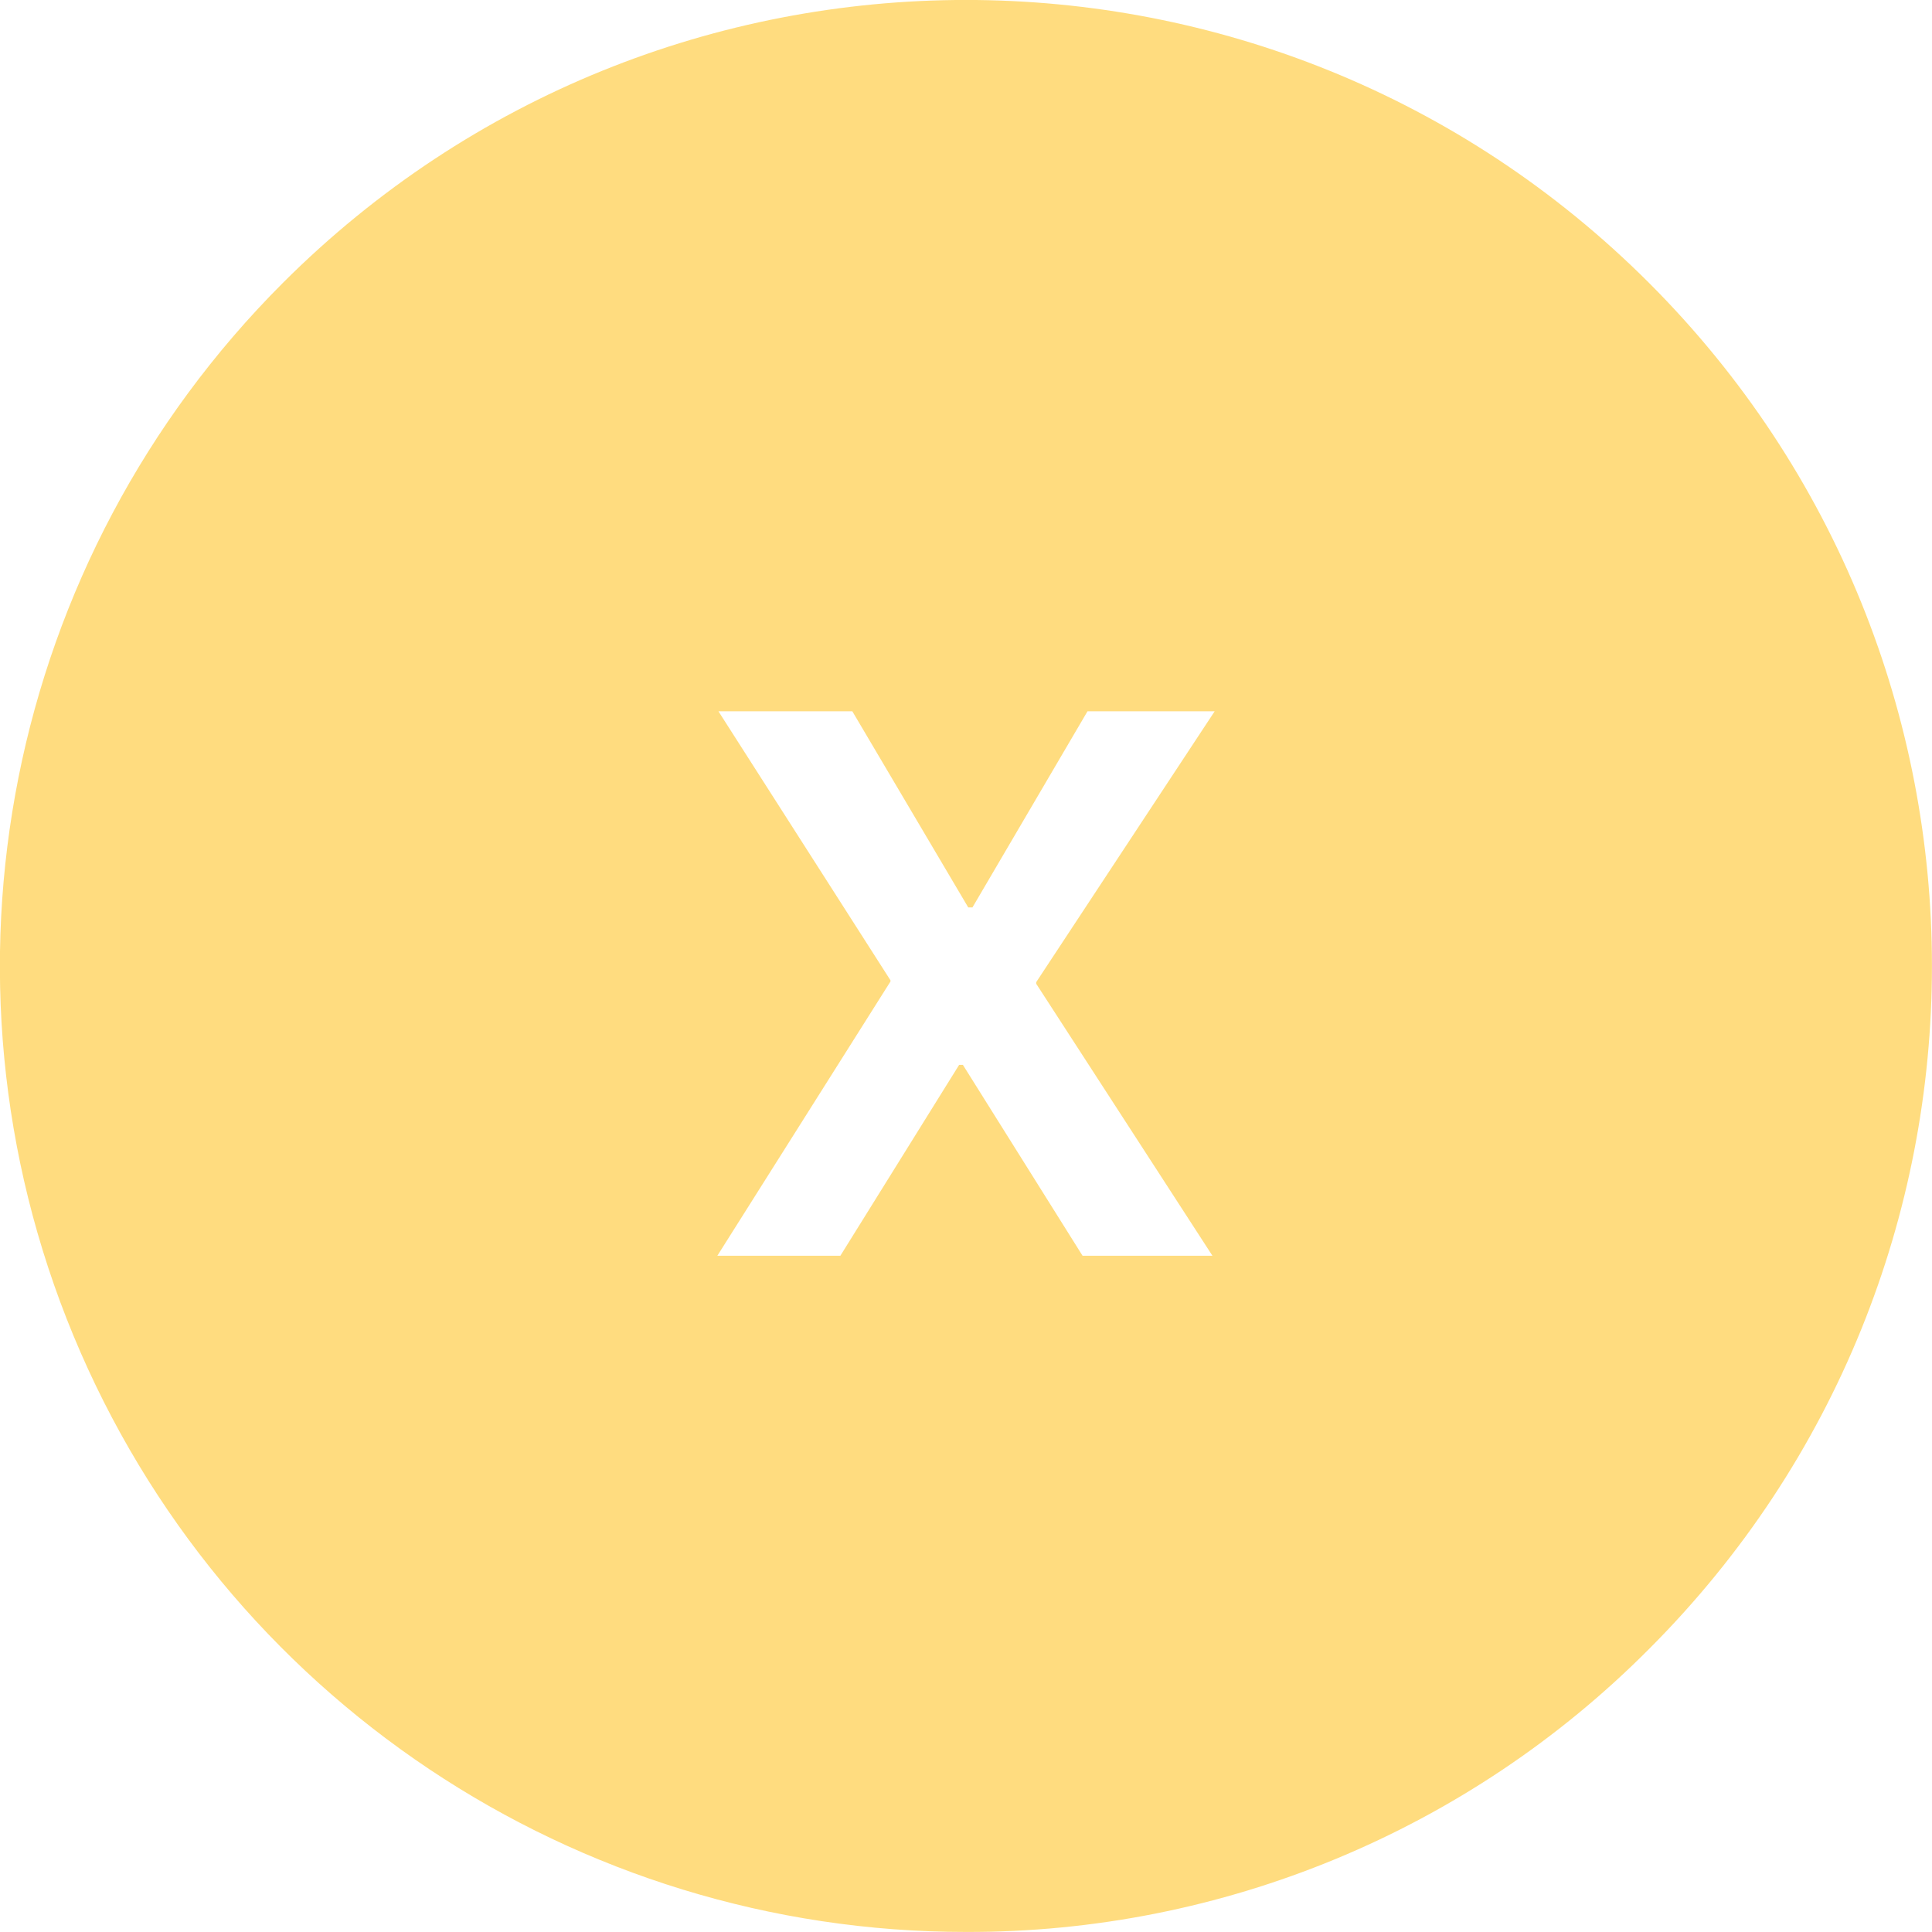
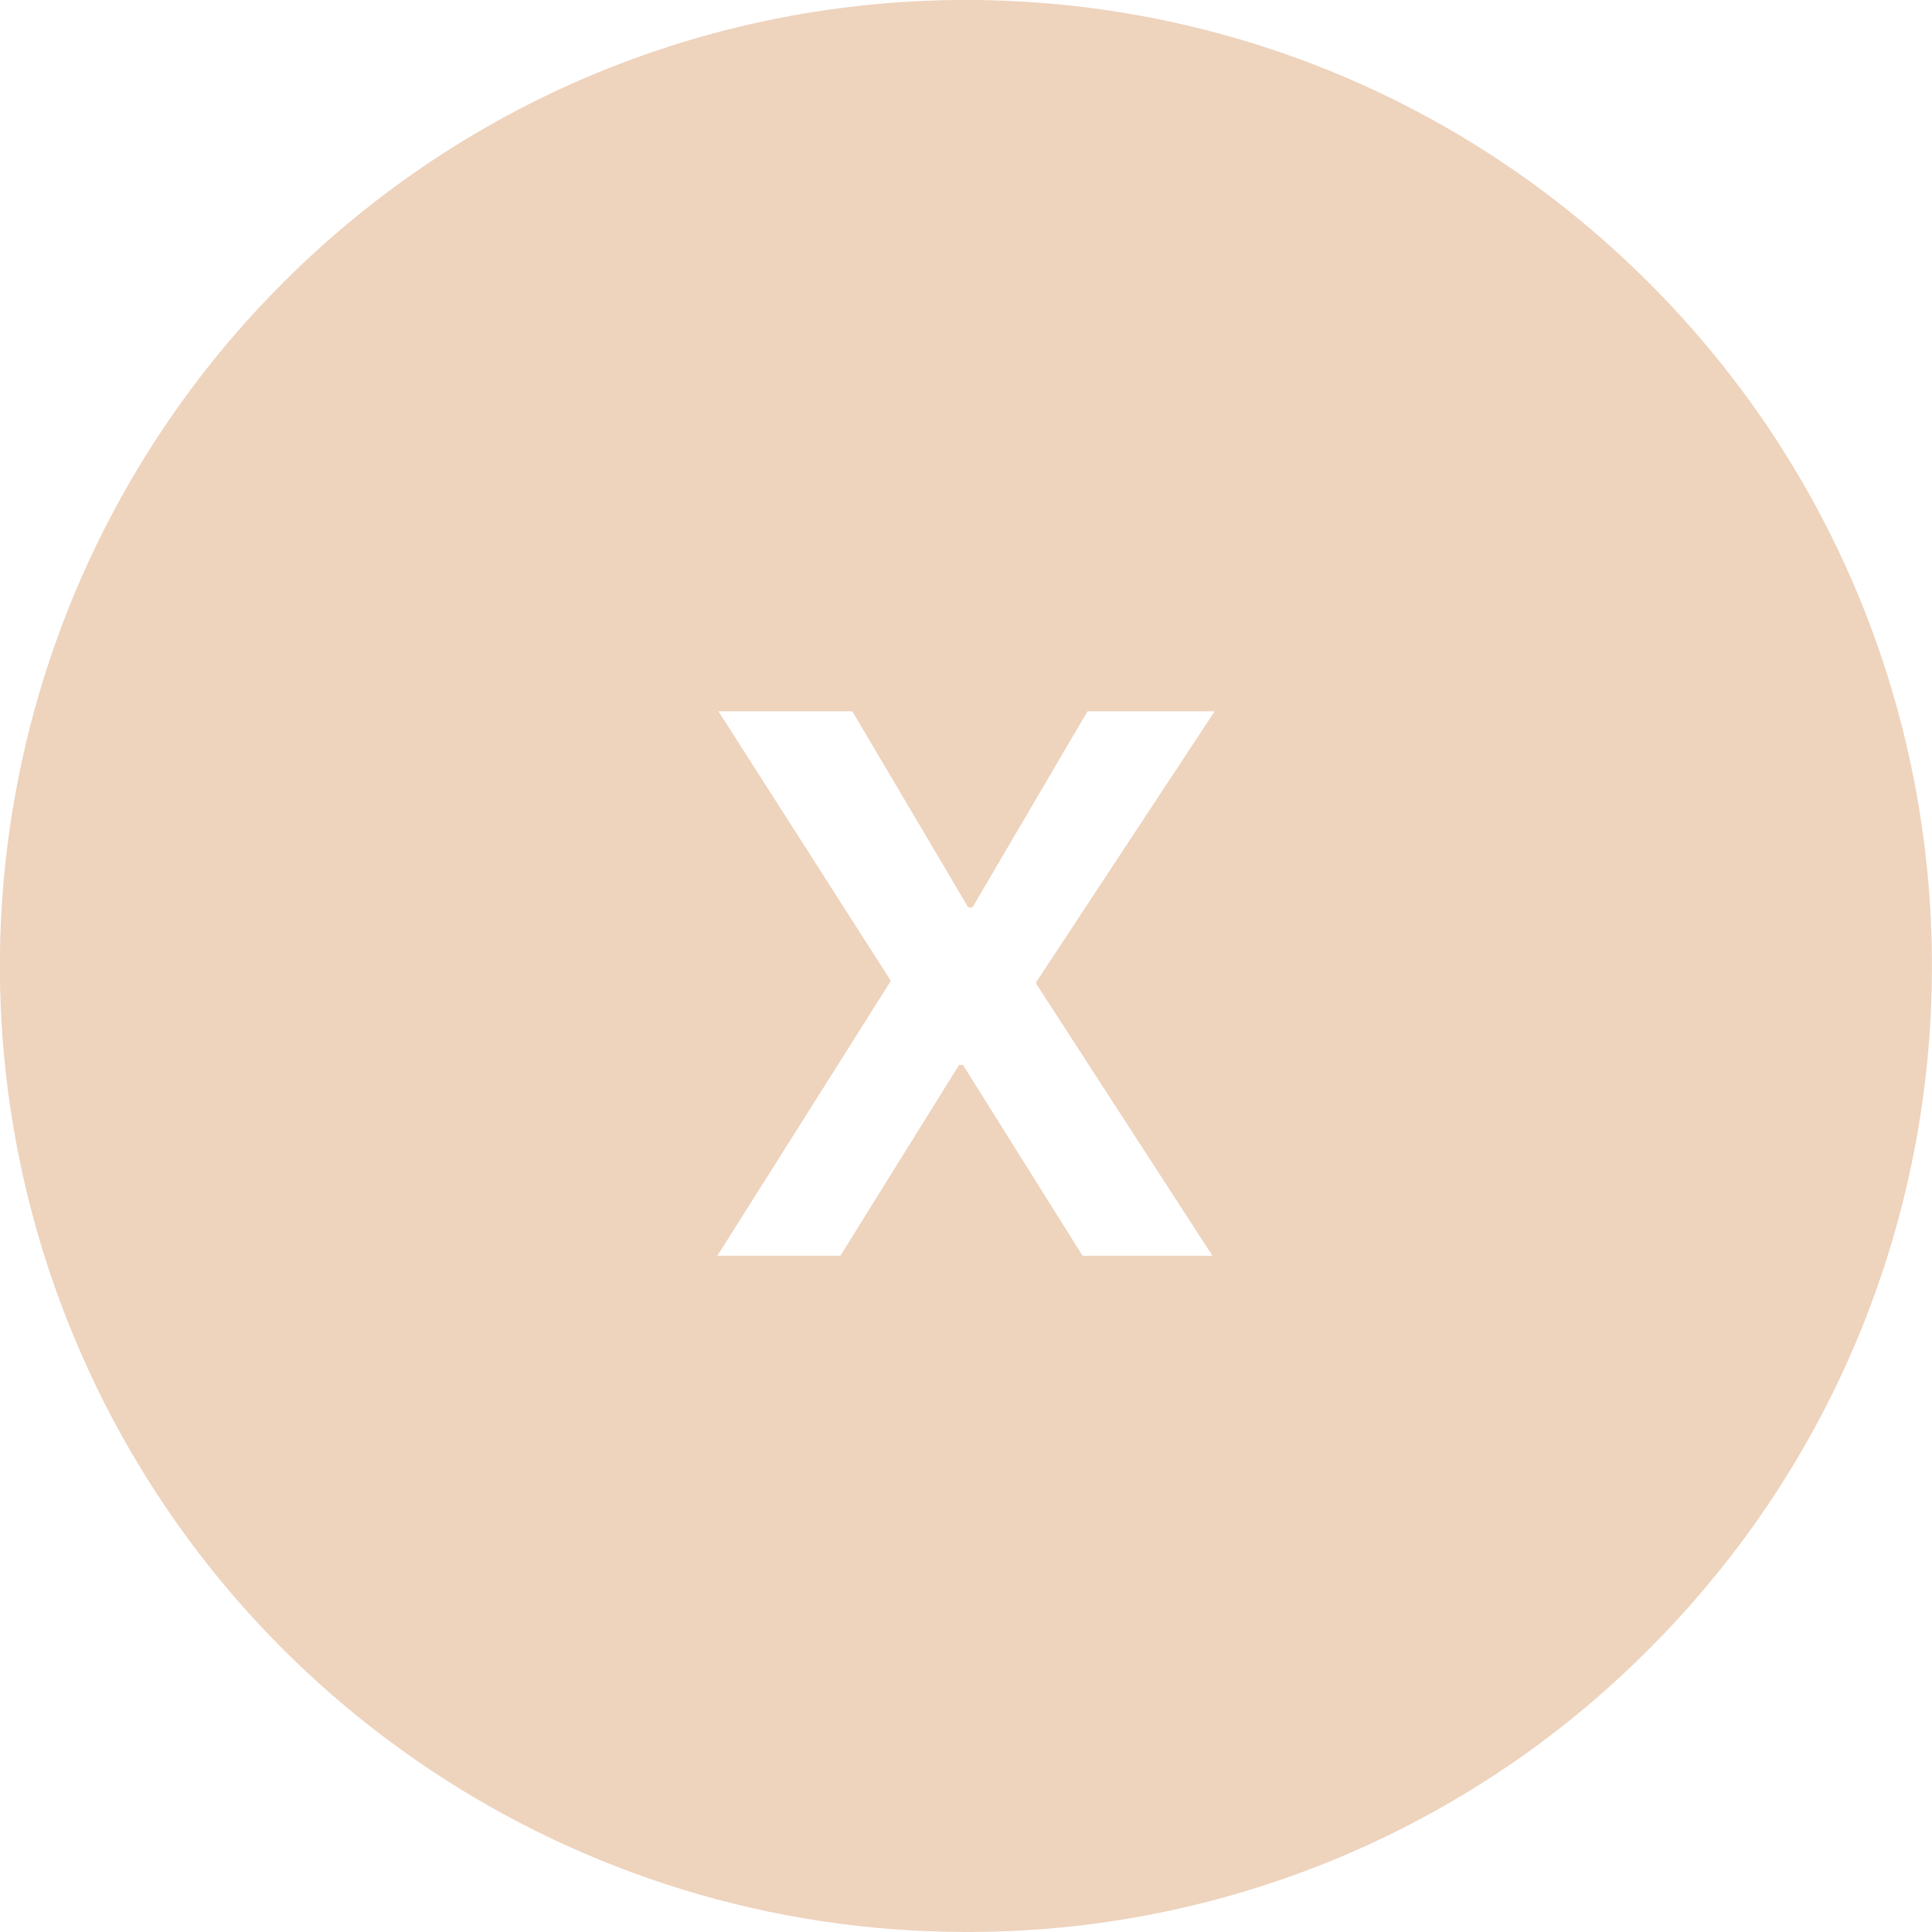
<svg xmlns="http://www.w3.org/2000/svg" width="40.001" height="40.001" viewBox="0 0 40.001 40.001">
-   <path id="Subtraction_1" data-name="Subtraction 1" d="M7214,40a20,20,0,0,1-14.143-34.143,20,20,0,1,1,28.285,28.285A19.867,19.867,0,0,1,7214,40Zm-.142-17.953h.078L7216.414,26h2.689l-3.649-5.632v-.033l3.695-5.608h-2.633l-2.382,4.061h-.087l-2.4-4.061h-2.772l3.562,5.57v.024L7208.852,26h2.547l2.459-3.952Z" transform="translate(-7194)" fill="#ffba00" opacity="0.5" />
+   <path id="Subtraction_1" data-name="Subtraction 1" d="M7214,40a20,20,0,0,1-14.143-34.143,20,20,0,1,1,28.285,28.285A19.867,19.867,0,0,1,7214,40Zm-.142-17.953h.078L7216.414,26h2.689l-3.649-5.632v-.033l3.695-5.608h-2.633l-2.382,4.061h-.087l-2.4-4.061h-2.772l3.562,5.57v.024L7208.852,26h2.547l2.459-3.952Z" transform="translate(-7194)" fill="#dda77b" opacity="0.5" />
</svg>
